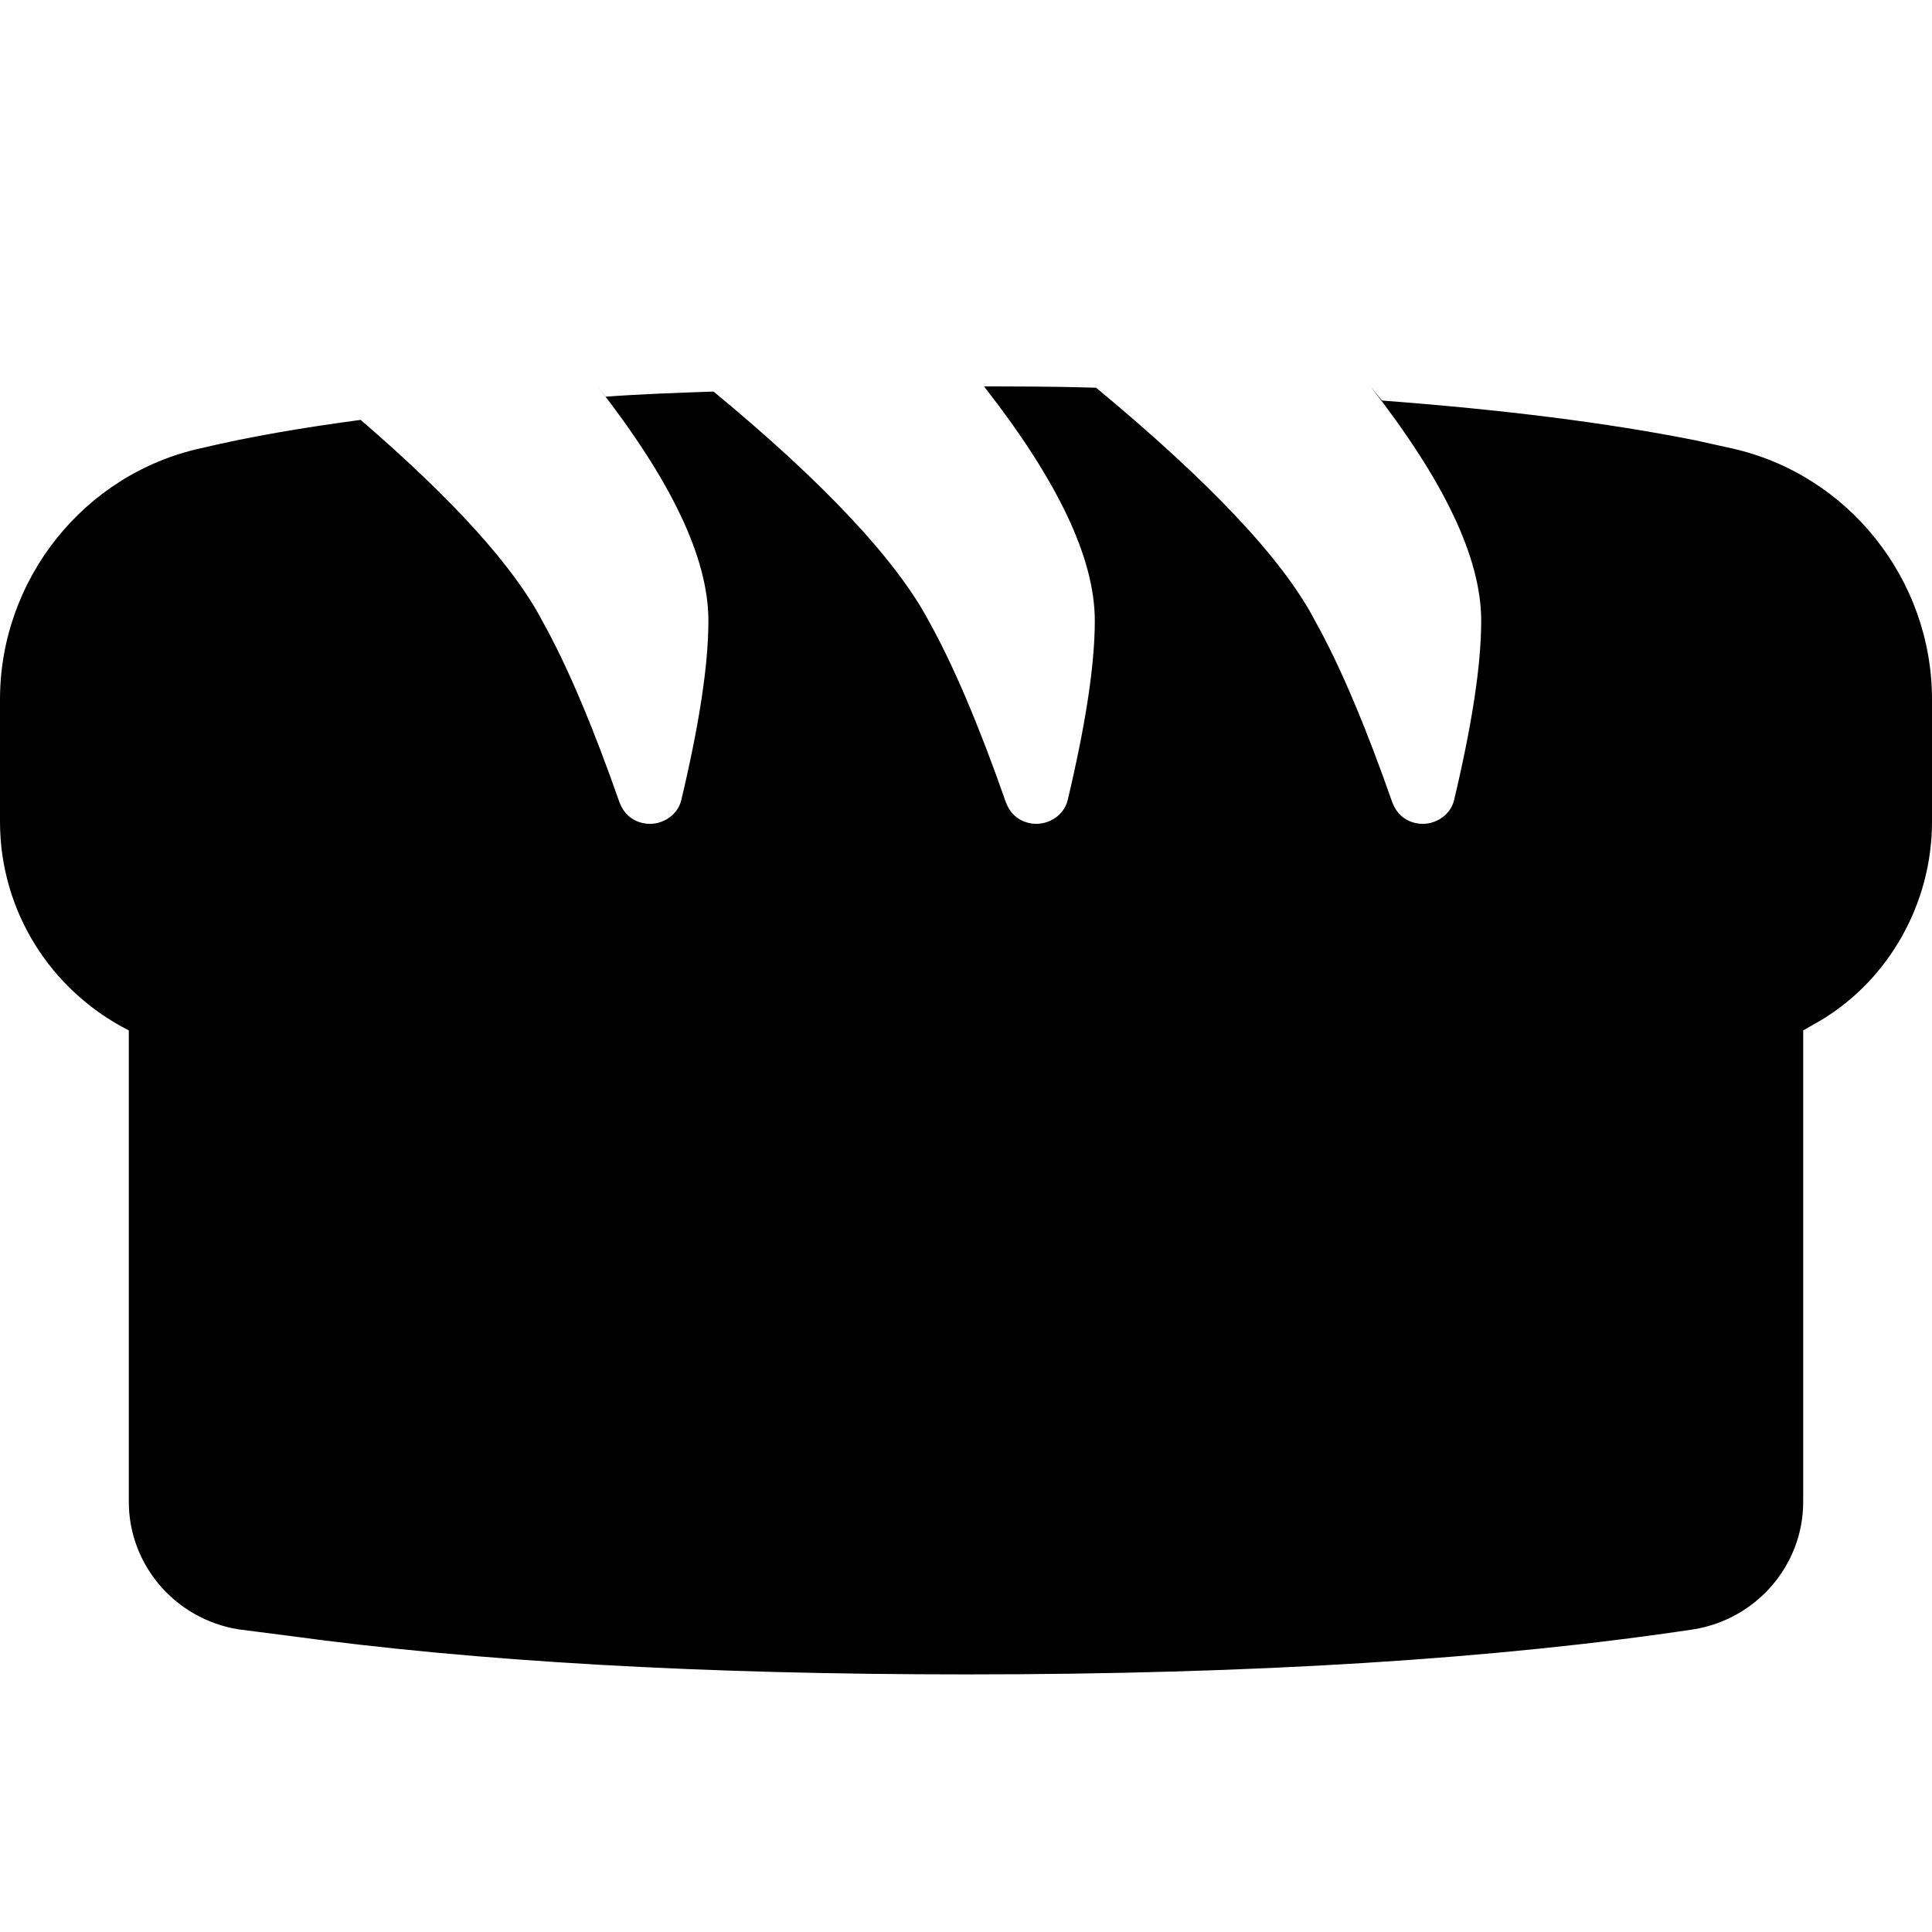
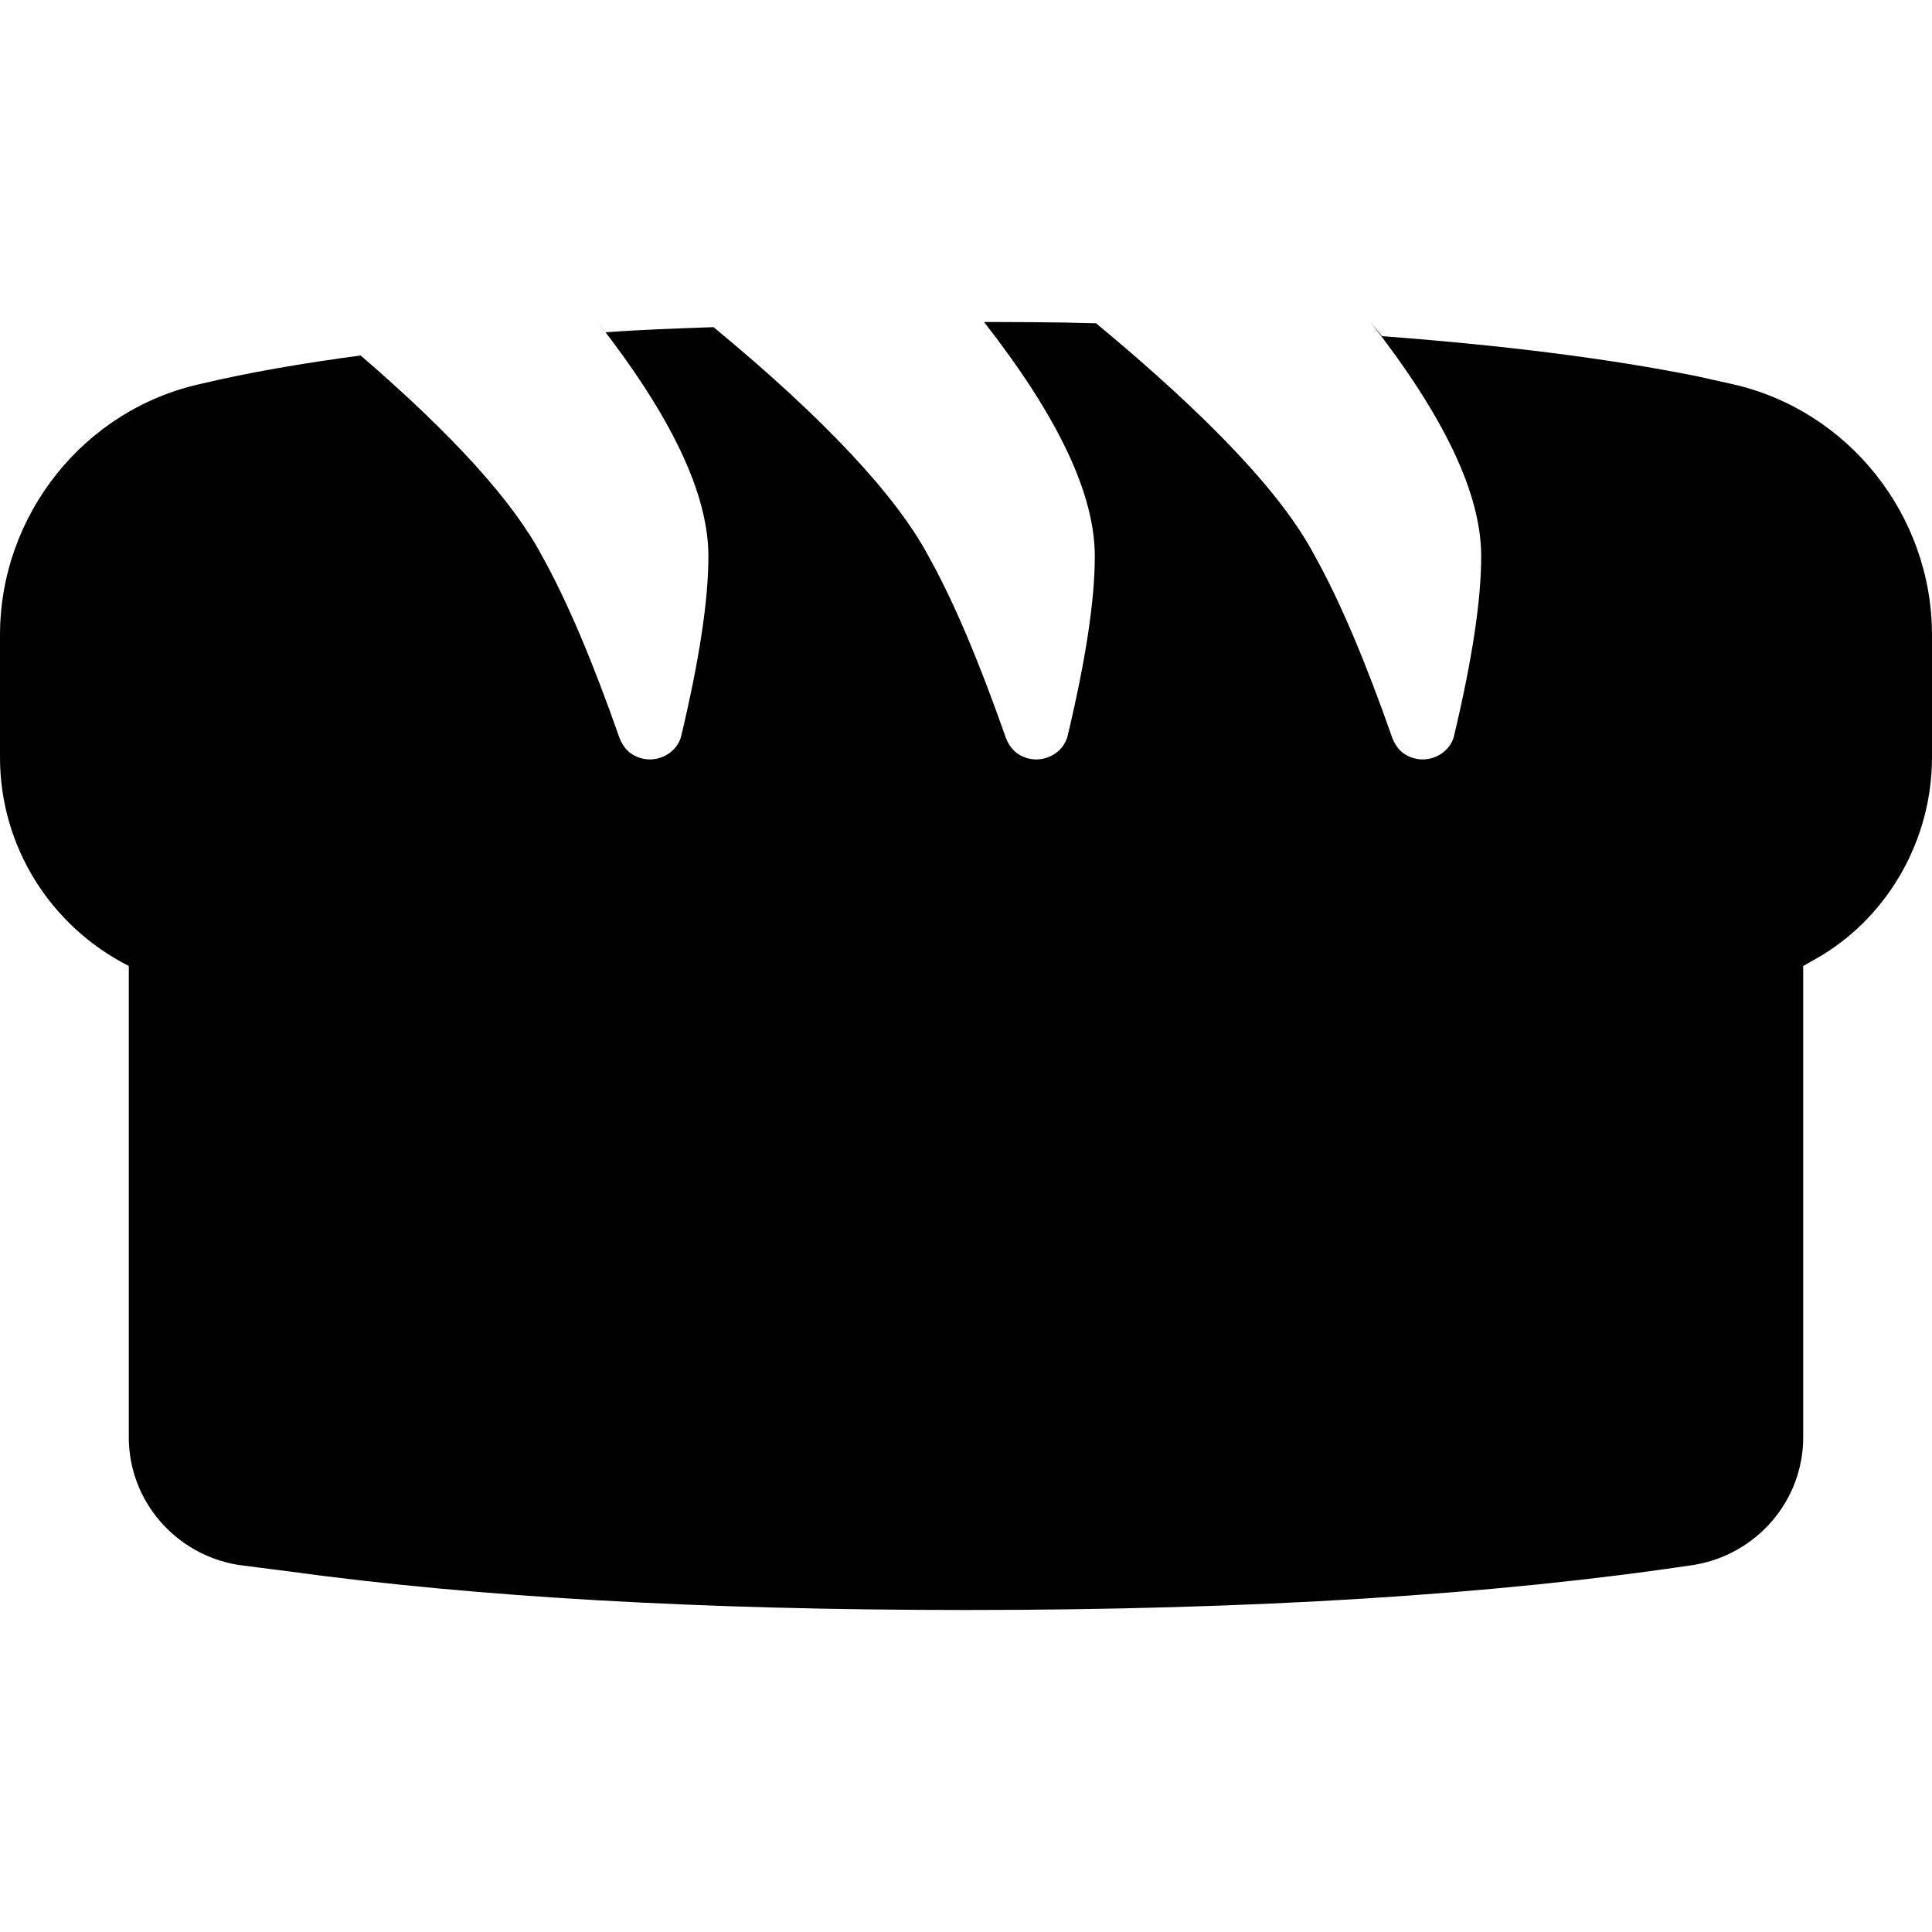
<svg xmlns="http://www.w3.org/2000/svg" viewBox="0 0 15 15">
-   <path d="M7.64 3L7.5 3C7.85 3 8.18 3 8.51 3.01C9.39 3.74 9.96 4.34 10.21 4.82C10.4 5.16 10.6 5.63 10.81 6.23C10.84 6.31 10.9 6.37 10.99 6.39C11.12 6.42 11.26 6.34 11.29 6.21C11.43 5.62 11.5 5.16 11.5 4.82C11.5 4.33 11.21 3.73 10.64 3L10.73 3.11C11.66 3.18 12.47 3.28 13.17 3.42L13.44 3.48C14.35 3.68 15 4.5 15 5.43L15 6.38C15 7.01 14.67 7.6 14.14 7.92L14 8L14 11.66C14 12.15 13.64 12.57 13.15 12.65C11.62 12.88 9.74 13 7.5 13C5.45 13 3.7 12.9 2.24 12.7L1.85 12.65C1.36 12.57 1 12.15 1 11.66L1 8C0.39 7.69 0 7.07 0 6.38L0 5.43C0 4.5 0.65 3.68 1.56 3.48C1.94 3.39 2.35 3.32 2.8 3.26C3.52 3.88 3.99 4.4 4.21 4.82C4.4 5.16 4.6 5.63 4.81 6.23C4.84 6.31 4.9 6.37 4.99 6.39C5.12 6.42 5.26 6.34 5.29 6.21C5.43 5.62 5.5 5.16 5.5 4.82C5.5 4.33 5.21 3.73 4.64 3L4.7 3.08C4.97 3.06 5.25 3.05 5.54 3.04C6.4 3.75 6.96 4.35 7.21 4.82C7.4 5.16 7.6 5.63 7.81 6.23C7.84 6.31 7.9 6.37 7.99 6.39C8.12 6.42 8.26 6.34 8.29 6.21C8.43 5.62 8.5 5.16 8.5 4.82C8.5 4.33 8.21 3.73 7.64 3Z" />
+   <path d="M7.64 2.5L7.5 2.5C7.85 2.5 8.18 2.5 8.51 2.51C9.39 3.24 9.96 3.84 10.21 4.32C10.4 4.66 10.6 5.13 10.81 5.73C10.84 5.81 10.9 5.87 10.99 5.89C11.12 5.92 11.26 5.84 11.29 5.71C11.43 5.12 11.5 4.66 11.5 4.32C11.5 3.83 11.21 3.23 10.64 2.5L10.73 2.61C11.66 2.68 12.47 2.78 13.17 2.92L13.44 2.98C14.35 3.18 15 4 15 4.93L15 5.88C15 6.51 14.67 7.1 14.14 7.42L14 7.5L14 11.16C14 11.65 13.64 12.07 13.15 12.15C11.62 12.38 9.74 12.5 7.5 12.5C5.45 12.5 3.7 12.4 2.24 12.2L1.85 12.15C1.36 12.07 1 11.65 1 11.16L1 7.5C0.39 7.19 0 6.57 0 5.88L0 4.93C0 4 0.65 3.18 1.56 2.98C1.94 2.89 2.35 2.82 2.8 2.76C3.52 3.38 3.99 3.9 4.21 4.32C4.4 4.66 4.6 5.13 4.81 5.73C4.84 5.81 4.9 5.87 4.99 5.89C5.12 5.92 5.26 5.84 5.29 5.71C5.43 5.12 5.5 4.66 5.5 4.32C5.5 3.83 5.21 3.23 4.64 2.5L4.7 2.58C4.97 2.56 5.25 2.55 5.54 2.54C6.4 3.25 6.96 3.85 7.21 4.32C7.4 4.66 7.6 5.13 7.81 5.73C7.84 5.81 7.9 5.87 7.99 5.89C8.12 5.92 8.26 5.84 8.29 5.71C8.43 5.12 8.5 4.66 8.5 4.32C8.5 3.83 8.21 3.23 7.64 2.5Z" />
</svg>
